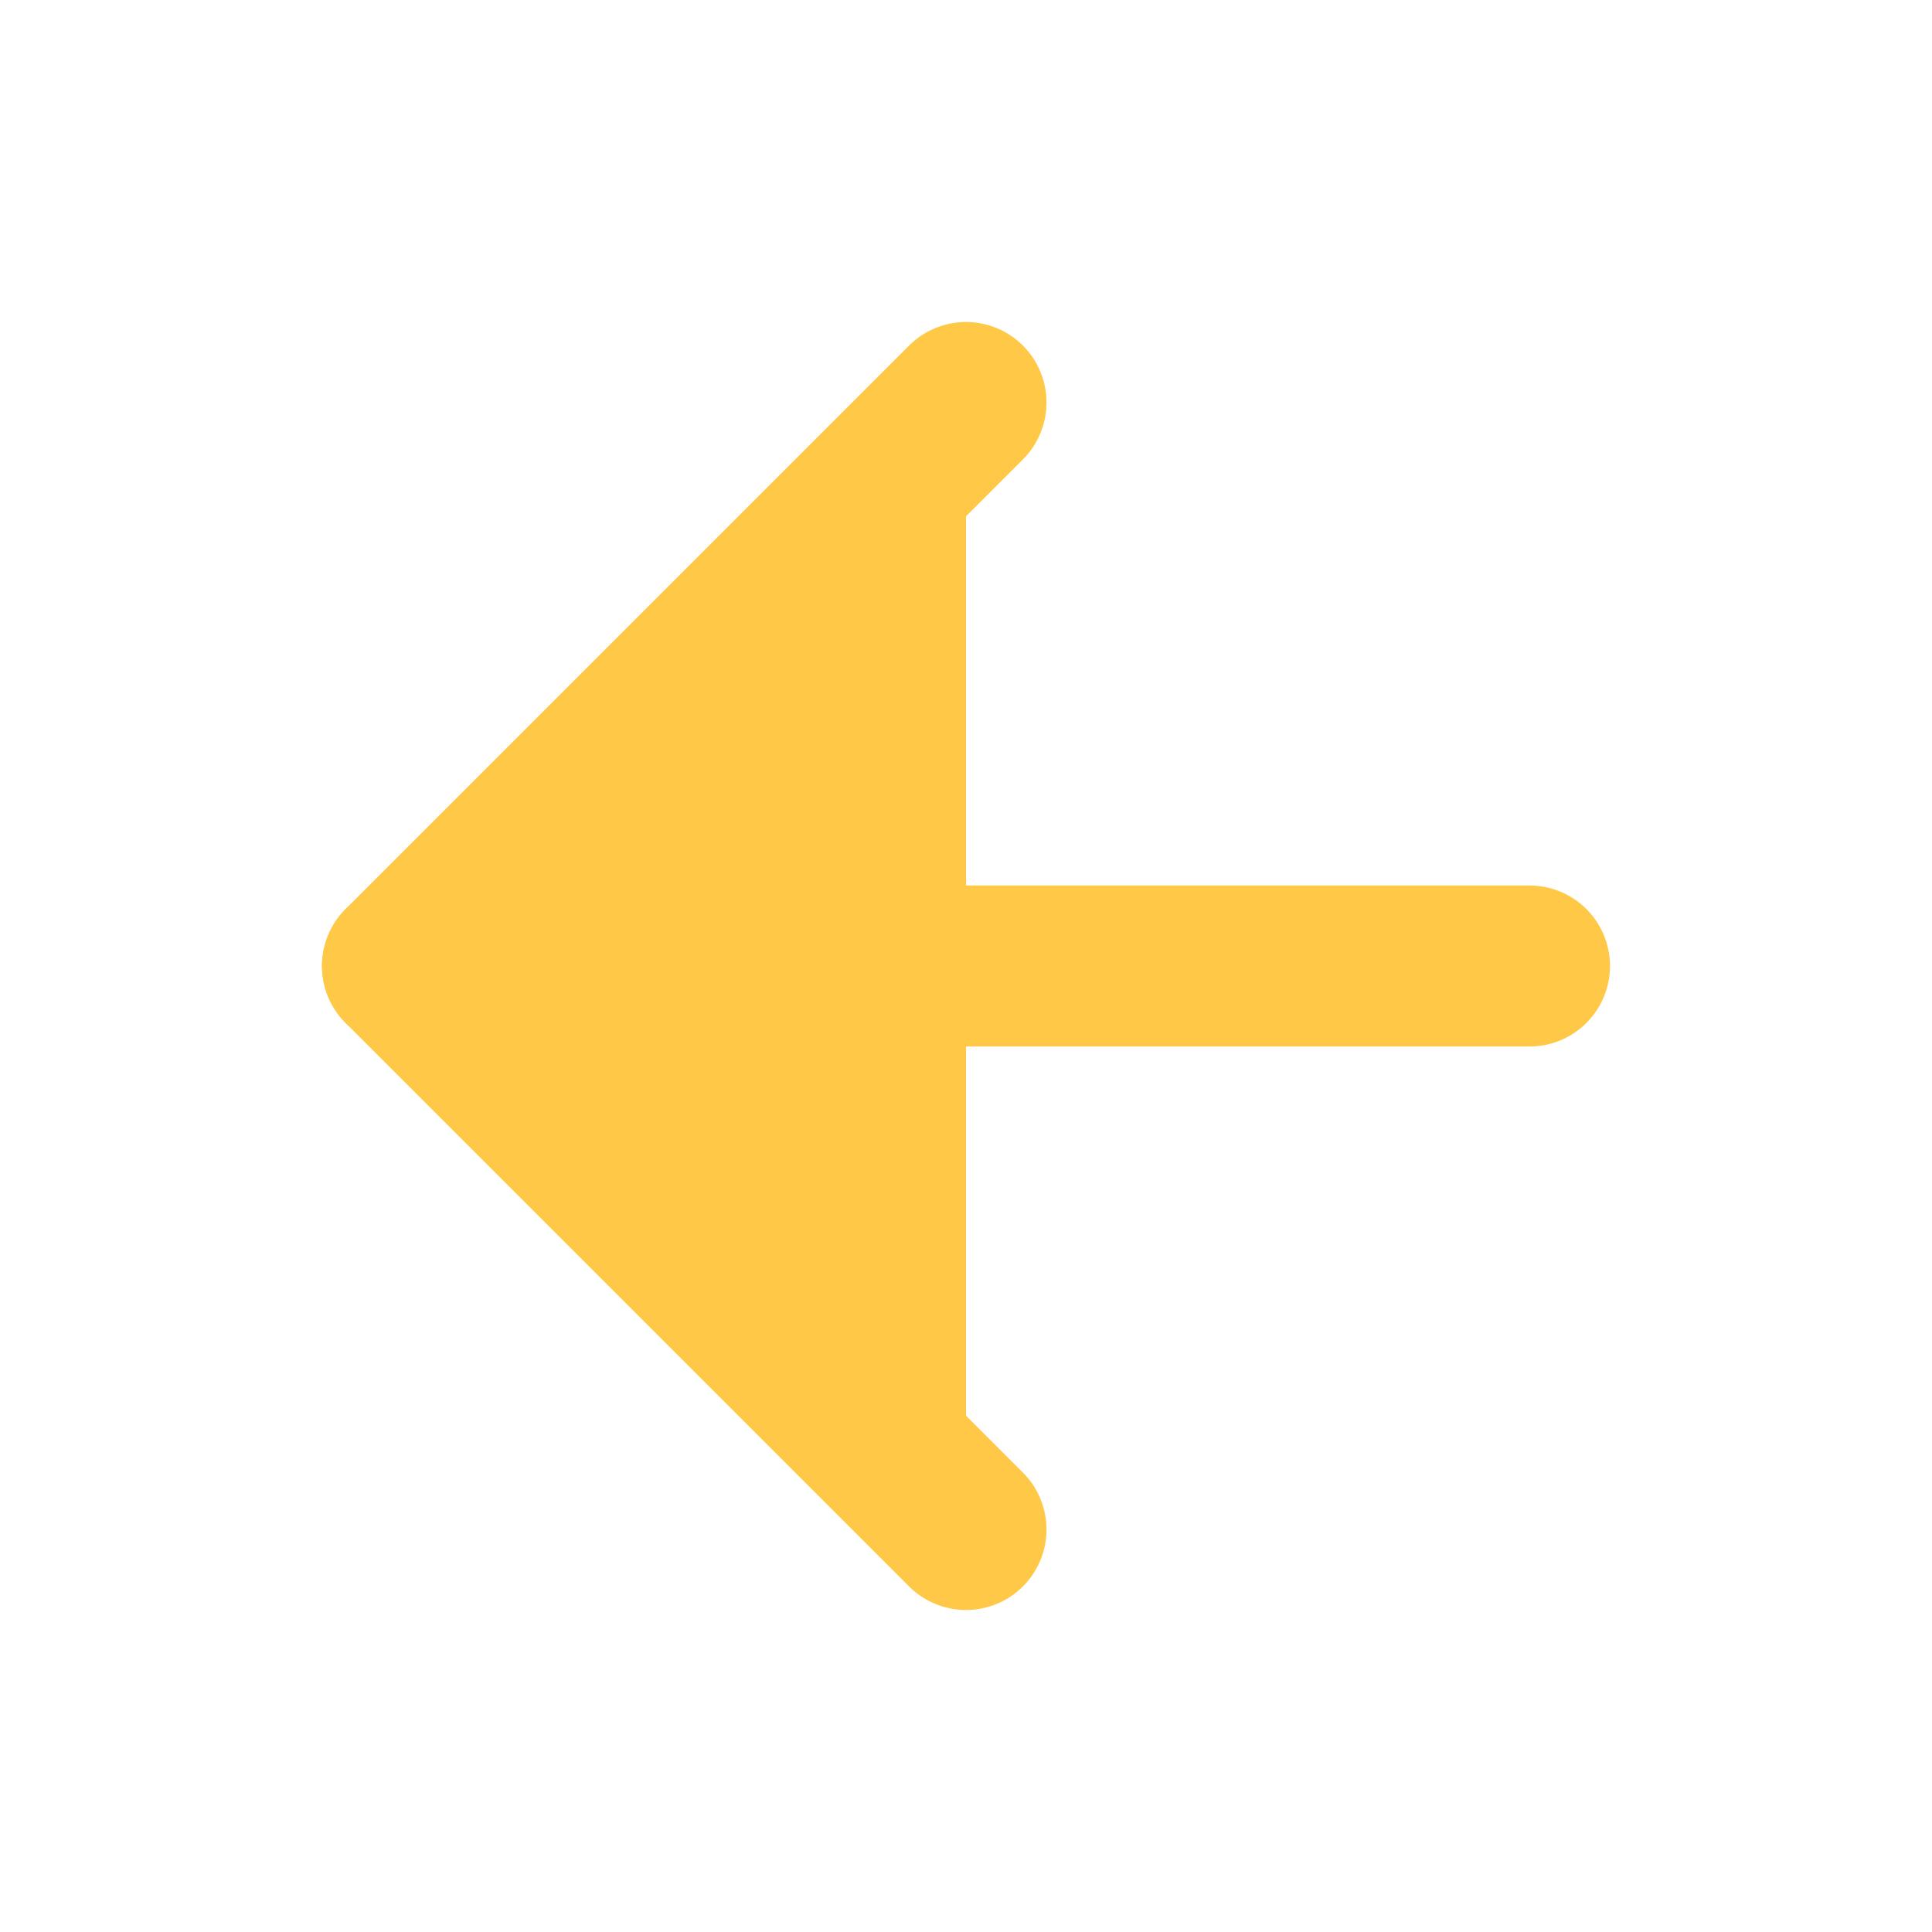
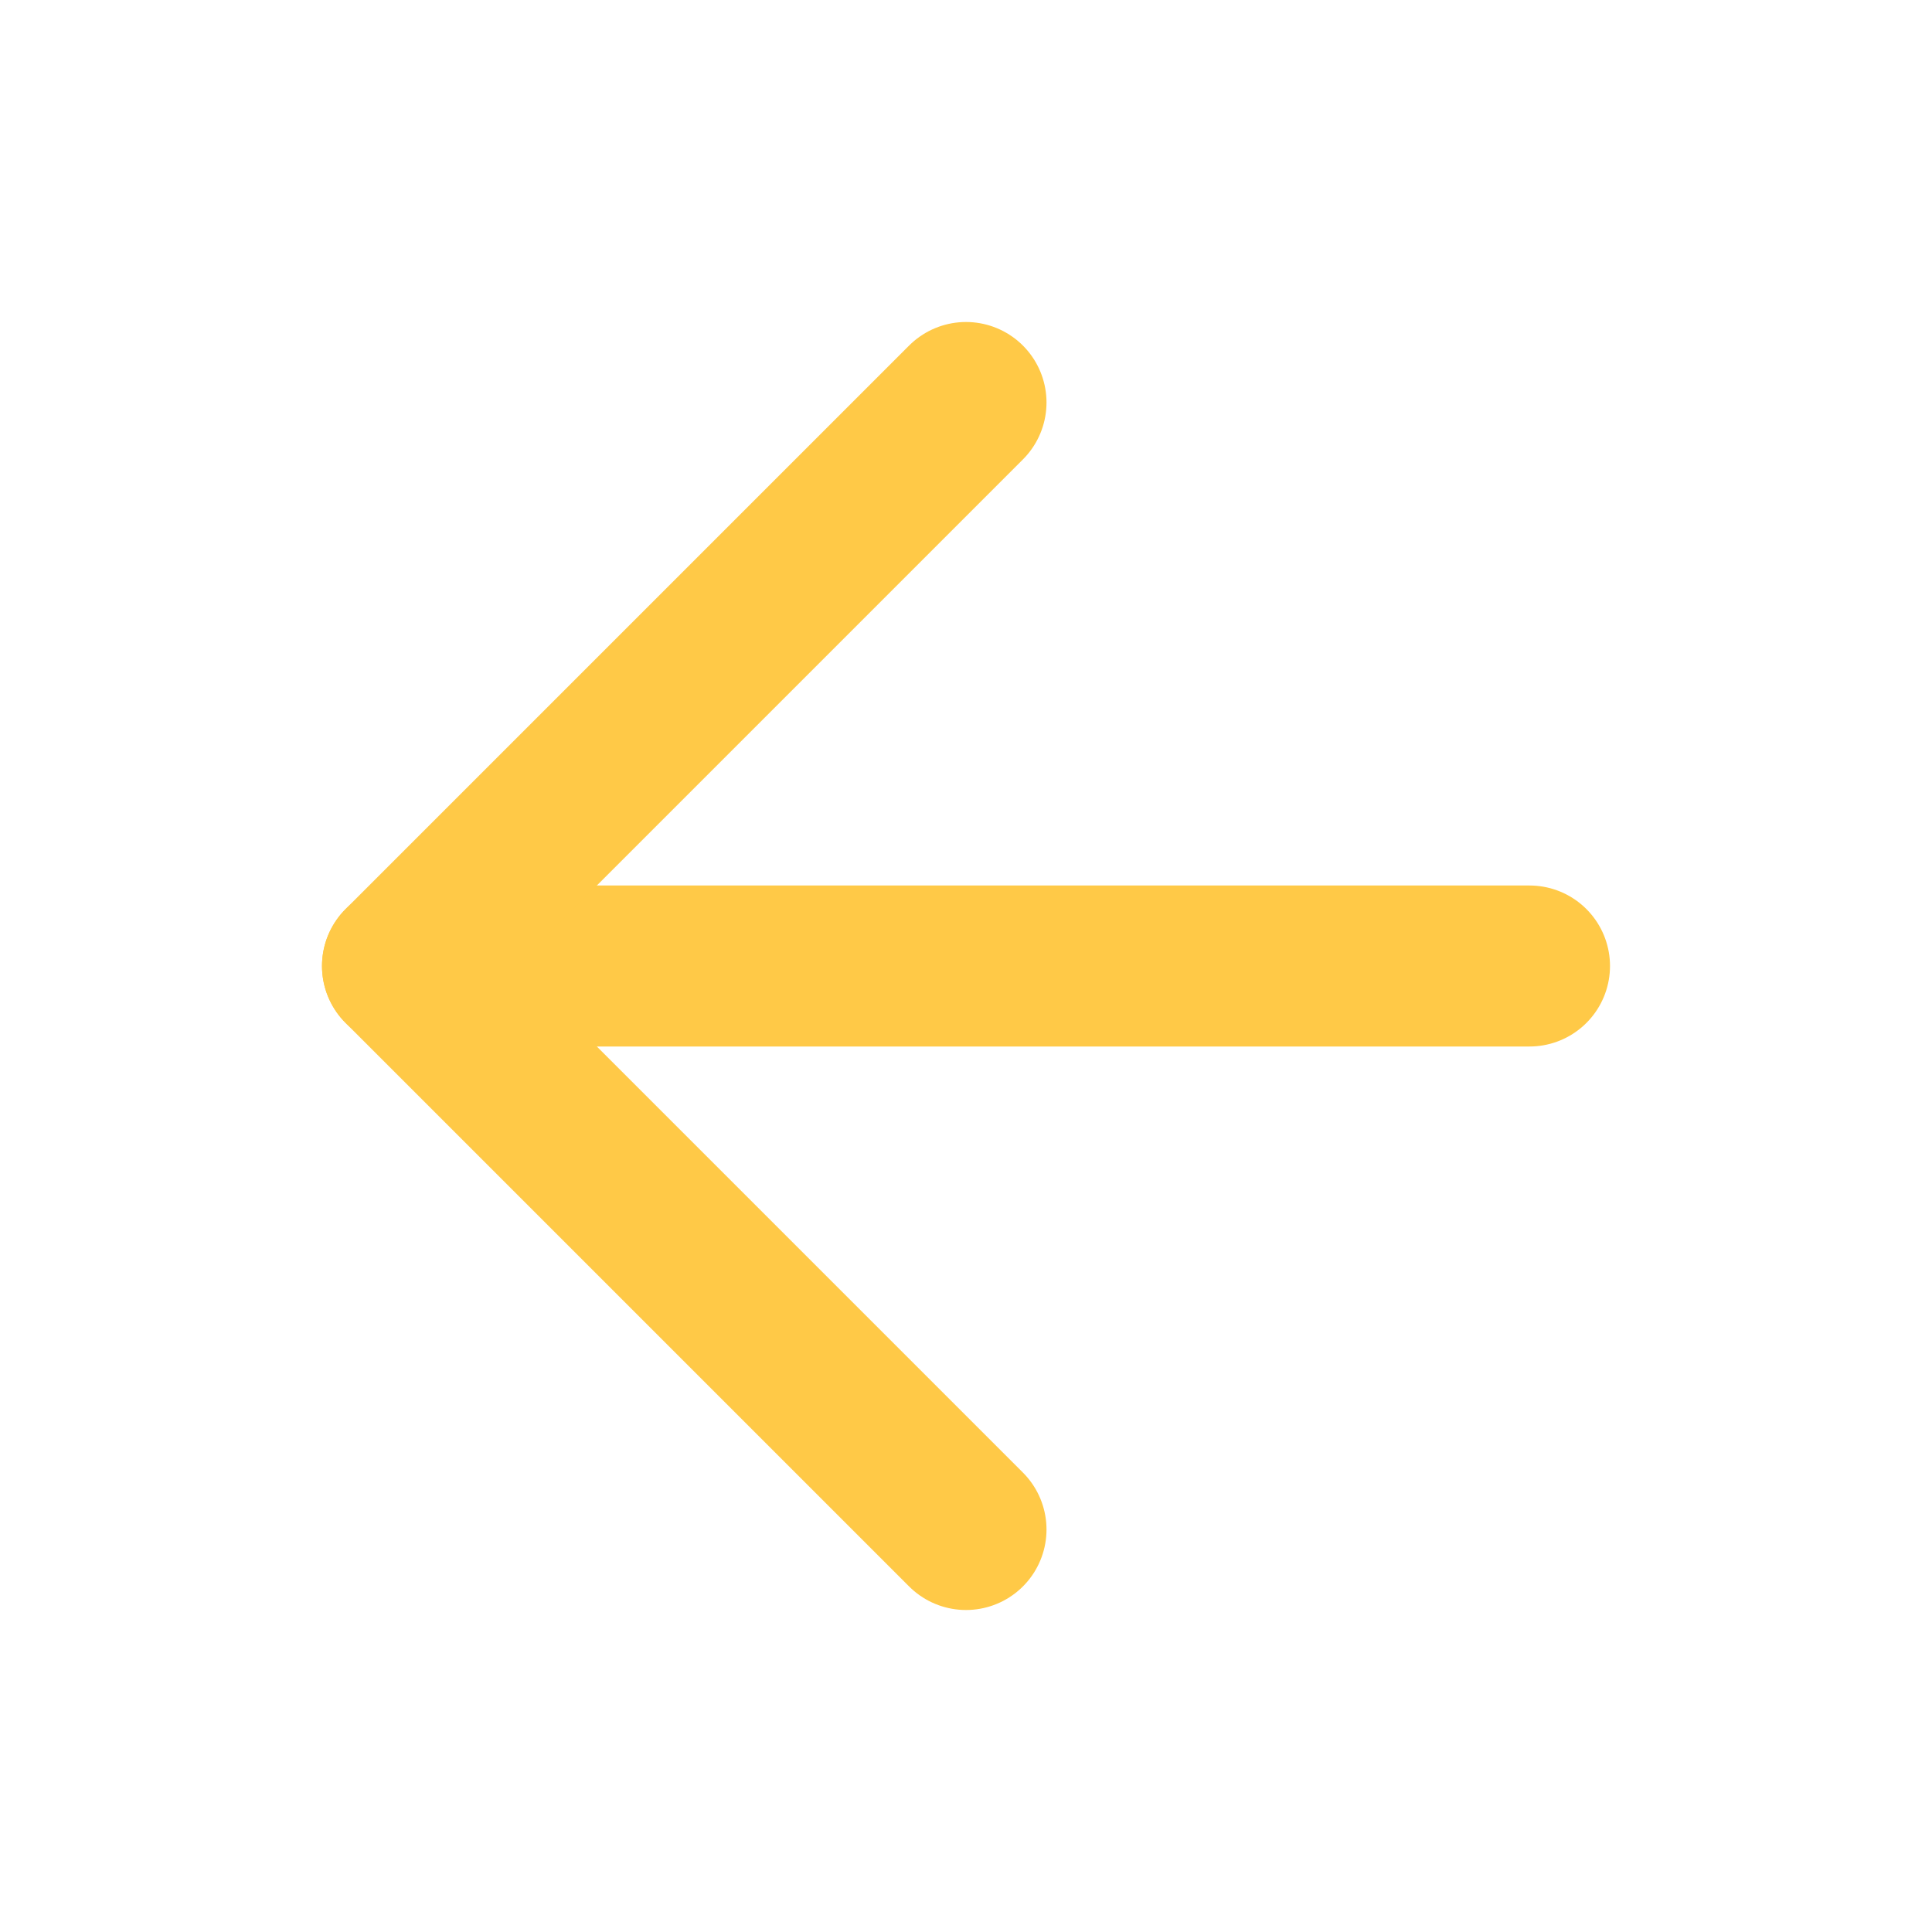
- <svg xmlns="http://www.w3.org/2000/svg" width="24" height="24" viewBox="0 0 24 24" fill="#FFC947" stroke="#FFC947" stroke-width="2" stroke-linecap="round" stroke-linejoin="round" class="feather feather-arrow-left">
+ <svg xmlns="http://www.w3.org/2000/svg" width="24" height="24" viewBox="0 0 24 24" fill="none" stroke="#FFC947" stroke-width="2" stroke-linecap="round" stroke-linejoin="round" class="feather feather-arrow-left">
  <line x1="19" y1="12" x2="5" y2="12" />
  <polyline points="12 19 5 12 12 5" />
</svg>
